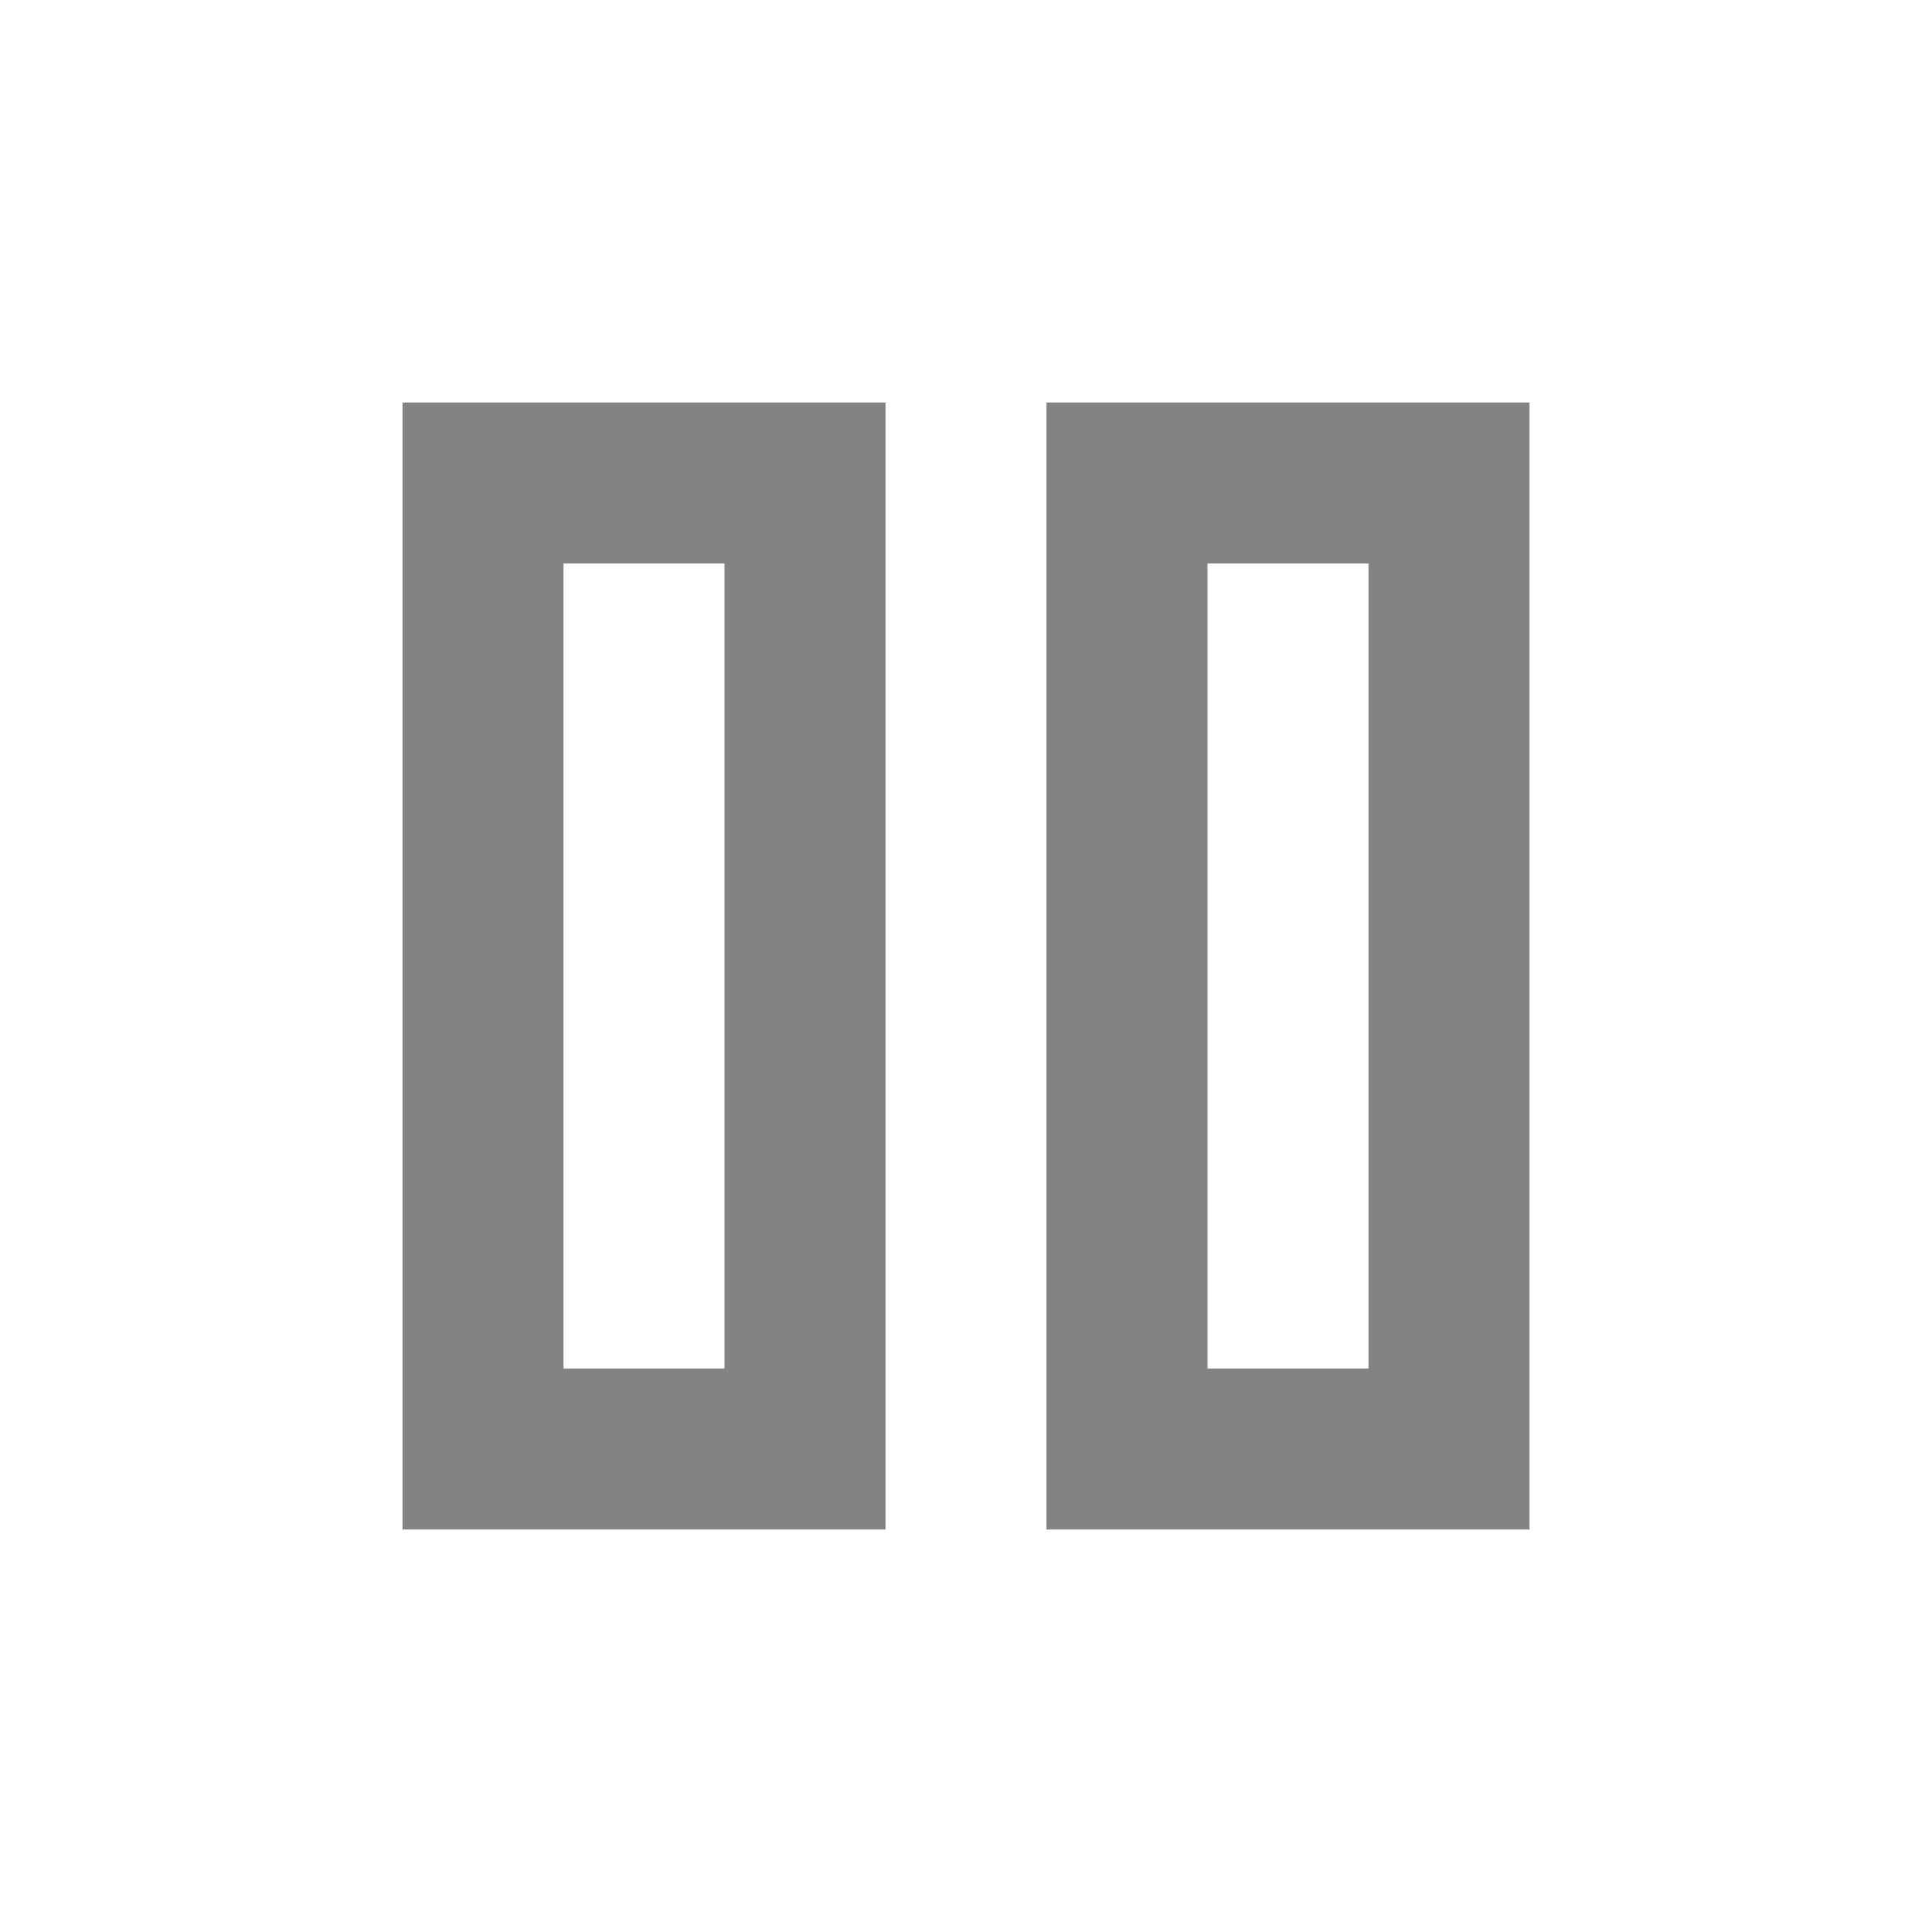
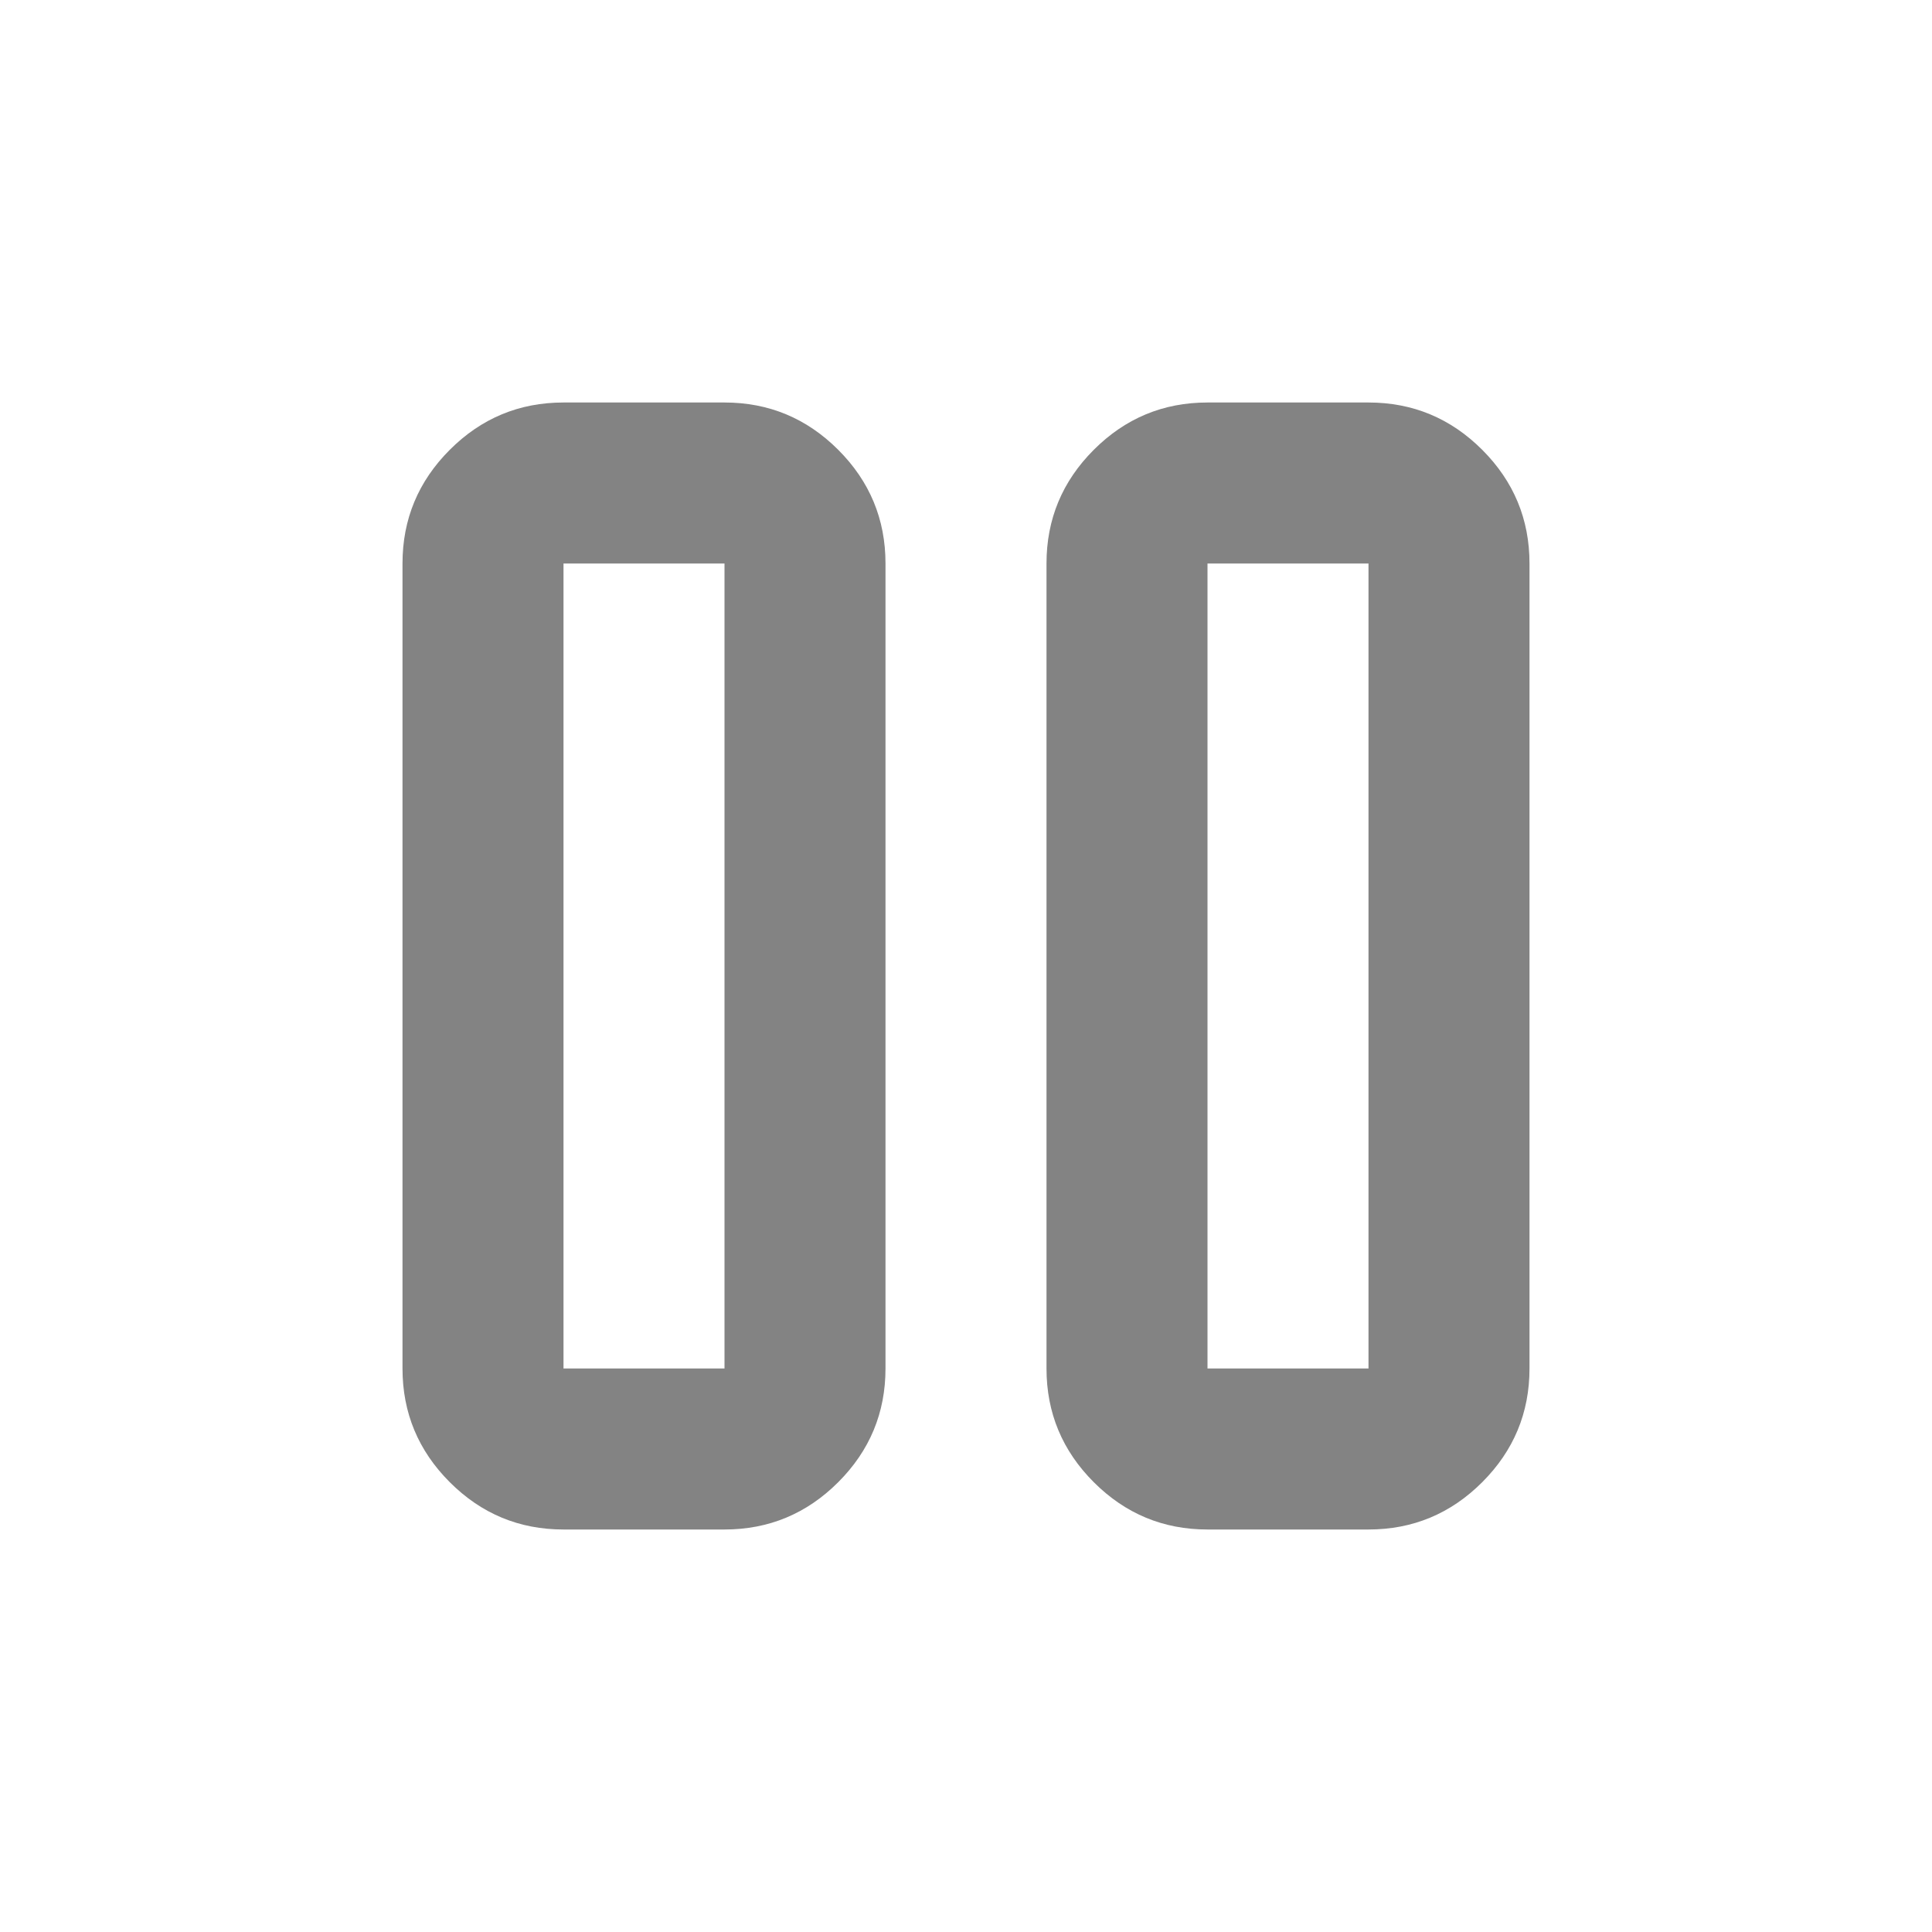
<svg xmlns="http://www.w3.org/2000/svg" height="24px" viewBox="0 -960 960 960" width="24px" fill="#838383">
-   <path d="M520-200v-560h240v560H520Zm-320 0v-560h240v560H200Zm400-80h80v-400h-80v400Zm-320 0h80v-400h-80v400Zm0-400v400-400Zm320 0v400-400Z" />
+   <path d="M600-200q-33 0-56.5-23.5T520-280v-400q0-33 23.5-56.5T600-760h80q33 0 56.5 23.5T760-680v400q0 33-23.5 56.5T680-200h-80Zm-320 0q-33 0-56.5-23.5T200-280v-400q0-33 23.5-56.5T280-760h80q33 0 56.5 23.5T440-680v400q0 33-23.5 56.5T360-200h-80Zm320-80h80v-400h-80v400Zm-320 0h80v-400h-80v400Zm0-400v400-400Zm320 0v400-400Z" />
</svg>
